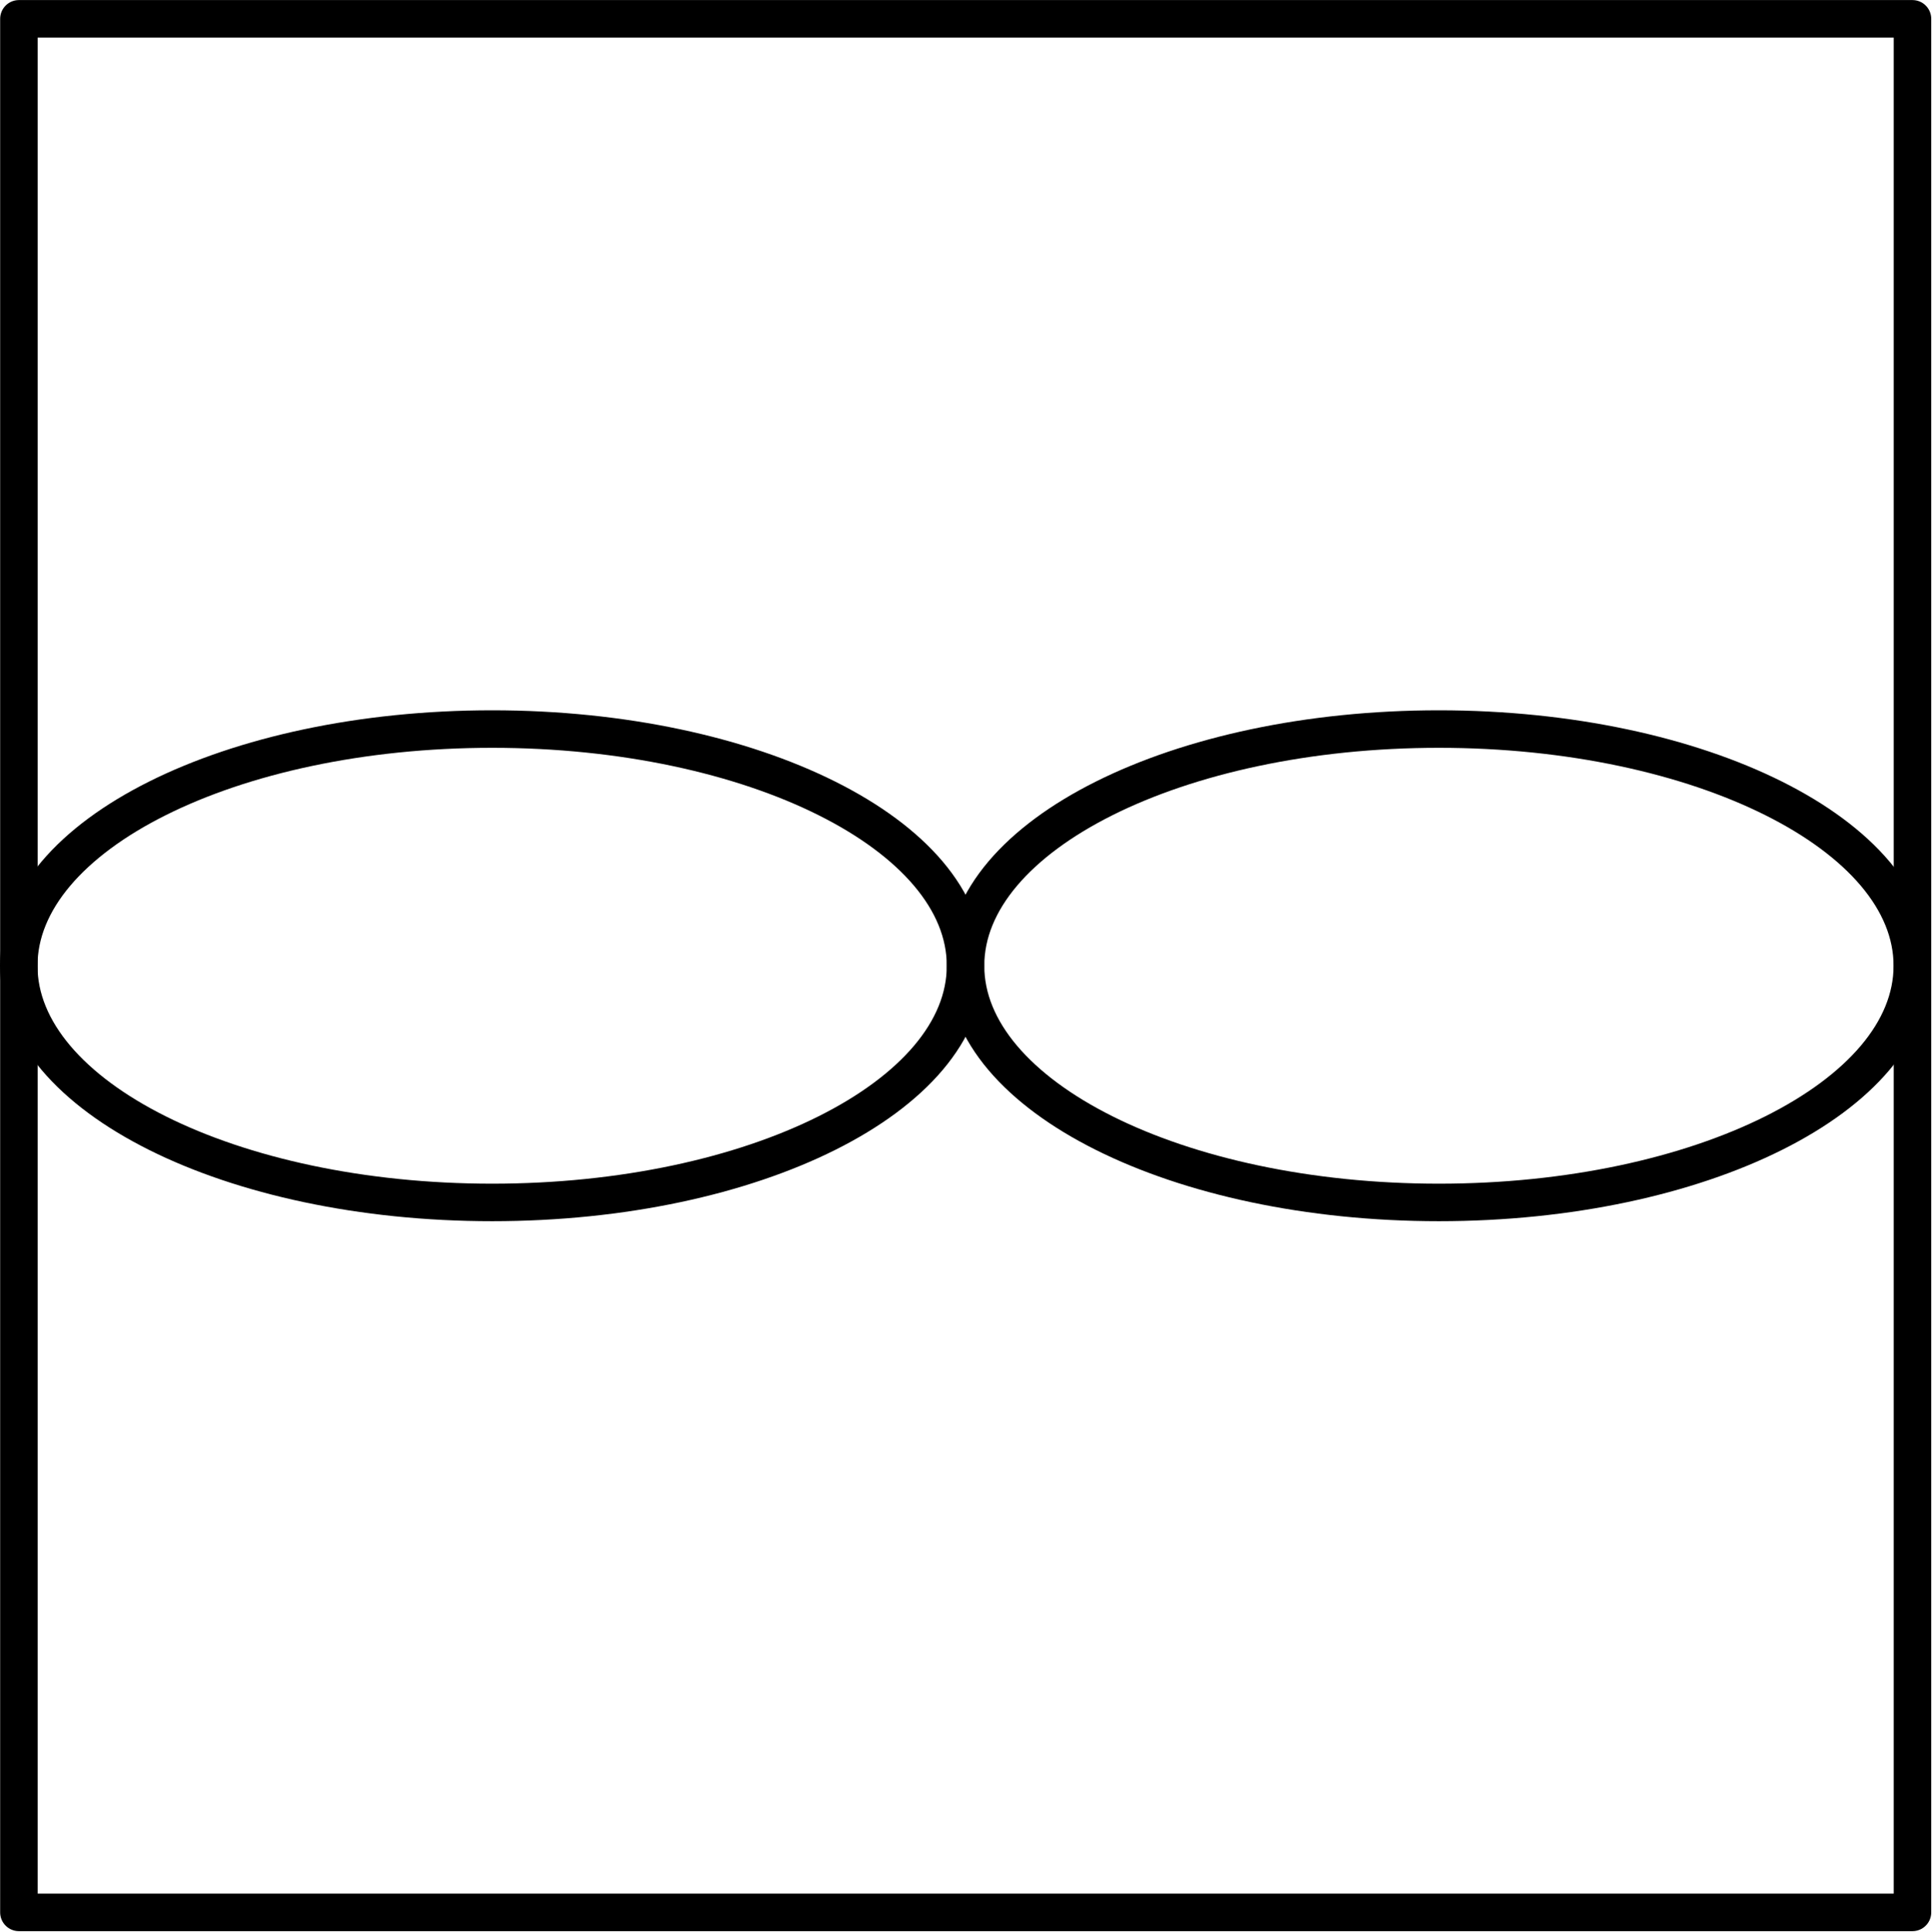
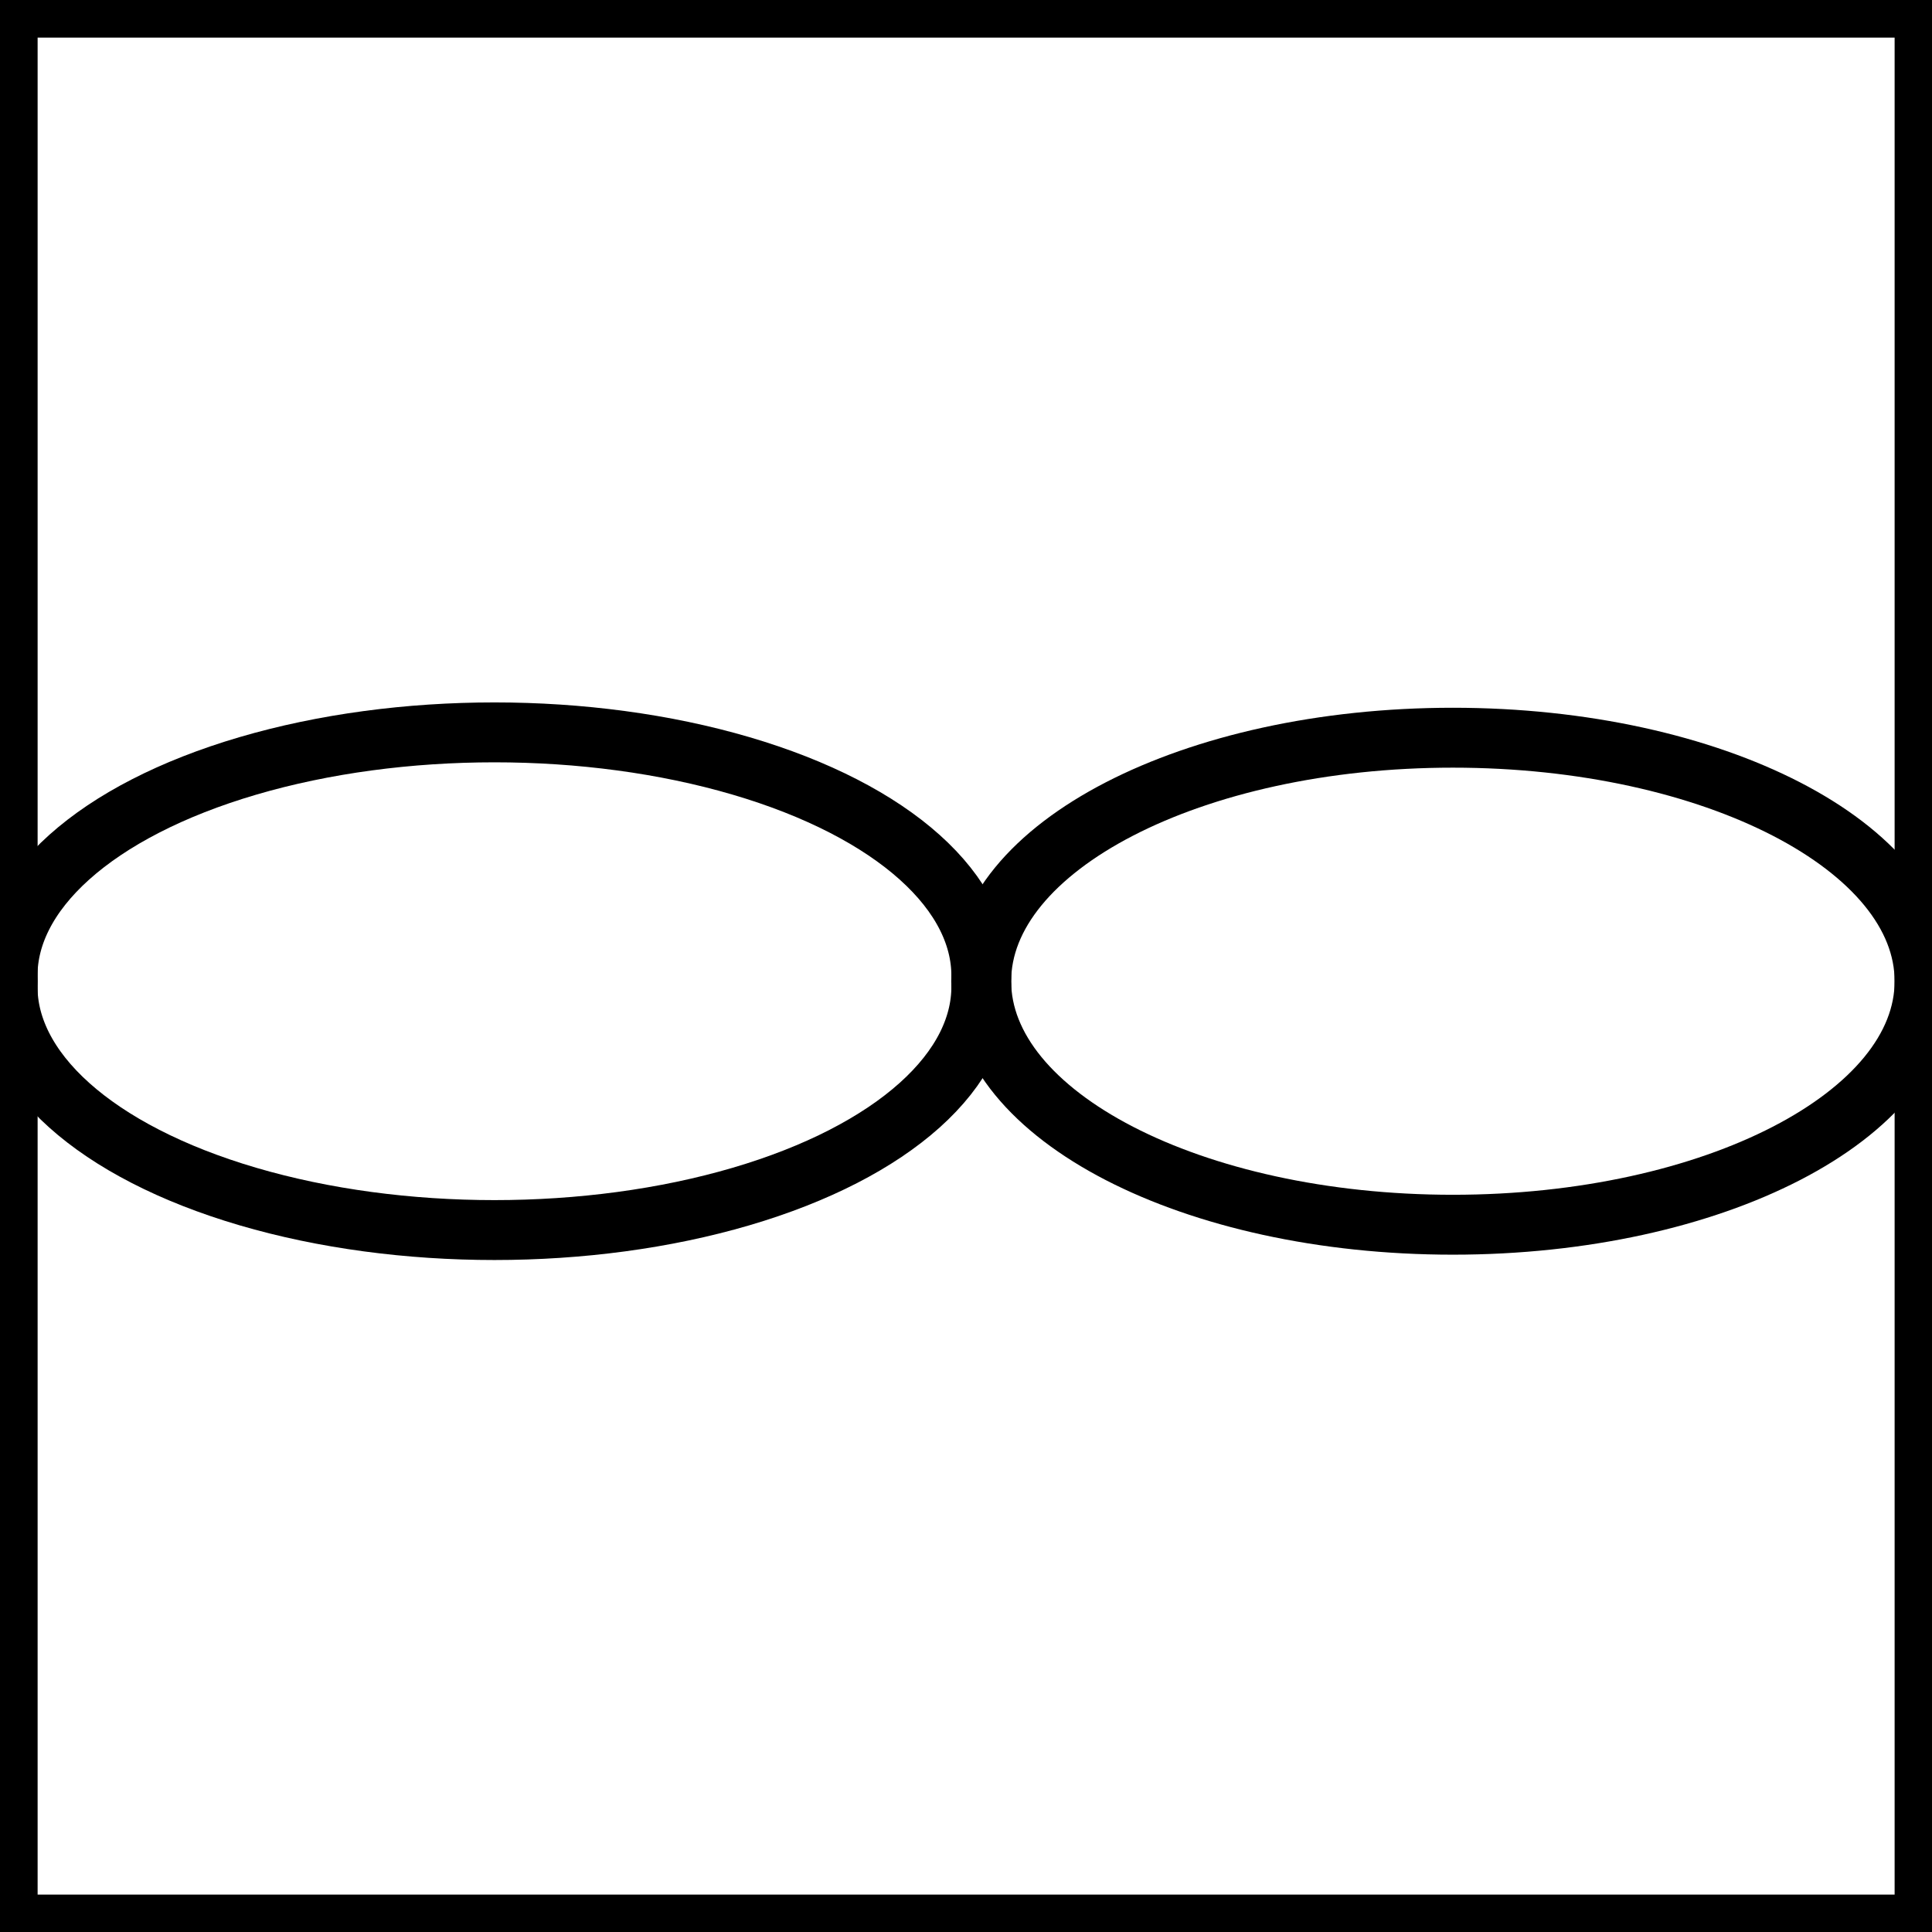
- <svg xmlns="http://www.w3.org/2000/svg" xmlns:ns1="http://schemas.microsoft.com/visio/2003/SVGExtensions/" width="1.609in" height="1.609in" viewBox="0 0 115.839 115.83" xml:space="preserve" color-interpolation-filters="sRGB" class="st2">
-   <ns1:documentProperties ns1:langID="2057" ns1:metric="true" ns1:viewMarkup="false" />
-   <style type="text/css">
- 	
- 		.st1 {fill:none;stroke:#000000;stroke-linecap:round;stroke-linejoin:round;stroke-width:2.25}
- 		.st2 {fill:none;fill-rule:evenodd;font-size:12px;overflow:visible;stroke-linecap:square;stroke-miterlimit:3}
- 	
- 	</style>
-   <g ns1:mID="0" ns1:index="1" ns1:groupContext="foregroundPage">
-     <ns1:pageProperties ns1:drawingScale="0.0393701" ns1:pageScale="0.0393701" ns1:drawingUnits="24" ns1:shadowOffsetX="8.50394" ns1:shadowOffsetY="-8.50394" />
-     <ns1:layer ns1:name="Symbol" ns1:index="0" />
-     <g id="group1616-1" transform="translate(1.125,-1.125)" ns1:mID="1616" ns1:groupContext="group" ns1:layerMember="0">
-       <ns1:userDefs>
-         <ns1:ud ns1:nameU="SOLSH" ns1:prompt="" ns1:val="VT4({13D0FF3B-CF5B-4a46-98AB-14030248EAEF})" />
-         <ns1:ud ns1:nameU="DWGEntityType" ns1:prompt="" ns1:val="VT4(INSERT)" />
-       </ns1:userDefs>
-       <g id="shape1617-2" ns1:mID="1617" ns1:groupContext="shape" ns1:layerMember="0" transform="translate(0,-42.5839)">
-         <ns1:userDefs>
-           <ns1:ud ns1:nameU="SOLSH" ns1:prompt="" ns1:val="VT4({13D0FF3B-CF5B-4a46-98AB-14030248EAEF})" />
-           <ns1:ud ns1:nameU="DWGEntityType" ns1:prompt="" ns1:val="VT4(ELLIPSE)" />
-           <ns1:ud ns1:nameU="DWGOriginalColor" ns1:prompt="This shapes Original DWG color." ns1:val="VT4(3)" />
-           <ns1:ud ns1:nameU="DWGOriginalLayer" ns1:prompt="This shapes Original DWG layer." ns1:val="VT4(26-SYM-035-SP)" />
-         </ns1:userDefs>
-         <ellipse cx="28.395" cy="101.632" rx="28.395" ry="14.197" class="st1" />
-       </g>
-       <g id="shape1618-4" ns1:mID="1618" ns1:groupContext="shape" ns1:layerMember="0" transform="translate(56.7899,-42.5839)">
-         <ns1:userDefs>
-           <ns1:ud ns1:nameU="SOLSH" ns1:prompt="" ns1:val="VT4({13D0FF3B-CF5B-4a46-98AB-14030248EAEF})" />
-           <ns1:ud ns1:nameU="DWGEntityType" ns1:prompt="" ns1:val="VT4(ELLIPSE)" />
-           <ns1:ud ns1:nameU="DWGOriginalColor" ns1:prompt="This shapes Original DWG color." ns1:val="VT4(3)" />
-           <ns1:ud ns1:nameU="DWGOriginalLayer" ns1:prompt="This shapes Original DWG layer." ns1:val="VT4(26-SYM-035-SP)" />
-         </ns1:userDefs>
-         <ellipse cx="28.395" cy="101.632" rx="28.395" ry="14.197" class="st1" />
-       </g>
-       <g id="shape1619-6" ns1:mID="1619" ns1:groupContext="shape" ns1:layerMember="0" transform="translate(0.00939036,1.42109E-14)">
-         <ns1:userDefs>
-           <ns1:ud ns1:nameU="DWGOriginalColor" ns1:prompt="This shapes Original DWG color." ns1:val="VT4(3)" />
-           <ns1:ud ns1:nameU="DWGOriginalLayer" ns1:prompt="This shapes Original DWG layer." ns1:val="VT4(26-SYM-035-SP)" />
-         </ns1:userDefs>
-         <path d="M0 2.25 L113.58 2.25 L113.58 115.83 L0 115.83 L0 2.25 L0 2.25 Z" class="st1" />
-       </g>
+ <svg xmlns="http://www.w3.org/2000/svg" version="1.1" width="34.133mm" height="34.133mm" viewBox="-0.032 -0.032 8.063 8.063">
+   <defs vector-effect="non-scaling-stroke" />
+   <g>
+     <g id="cell-62EyCnkn3dpZPGl7S5z1-3" layer="Symbol">
+       <path fill="none" stroke="rgb(0, 0, 0)" pointer-events="all" d="M4.063 4.063a1.968 1.016 0 1 0 3.937 0 1.968 1.016 0 1 0-3.937 0" stroke-width="0.25" stroke-linecap="round" stroke-linejoin="round" />
+     </g>
+     <g id="cell-62EyCnkn3dpZPGl7S5z1-2" layer="Symbol">
+       <path fill="none" stroke="rgb(0, 0, 0)" pointer-events="all" d="M0 4.063a2.032 1.016 0 1 0 4.063 0 2.032 1.016 0 1 0-4.063 0" stroke-width="0.25" stroke-linecap="round" stroke-linejoin="round" />
+     </g>
+     <g id="cell-62EyCnkn3dpZPGl7S5z1-1" layer="Symbol">
+       <path fill="none" stroke="rgb(0, 0, 0)" pointer-events="all" d="M0 0L8 0 8 8 0 8z" stroke-width="0.25" stroke-linecap="round" stroke-linejoin="round" />
    </g>
  </g>
</svg>
